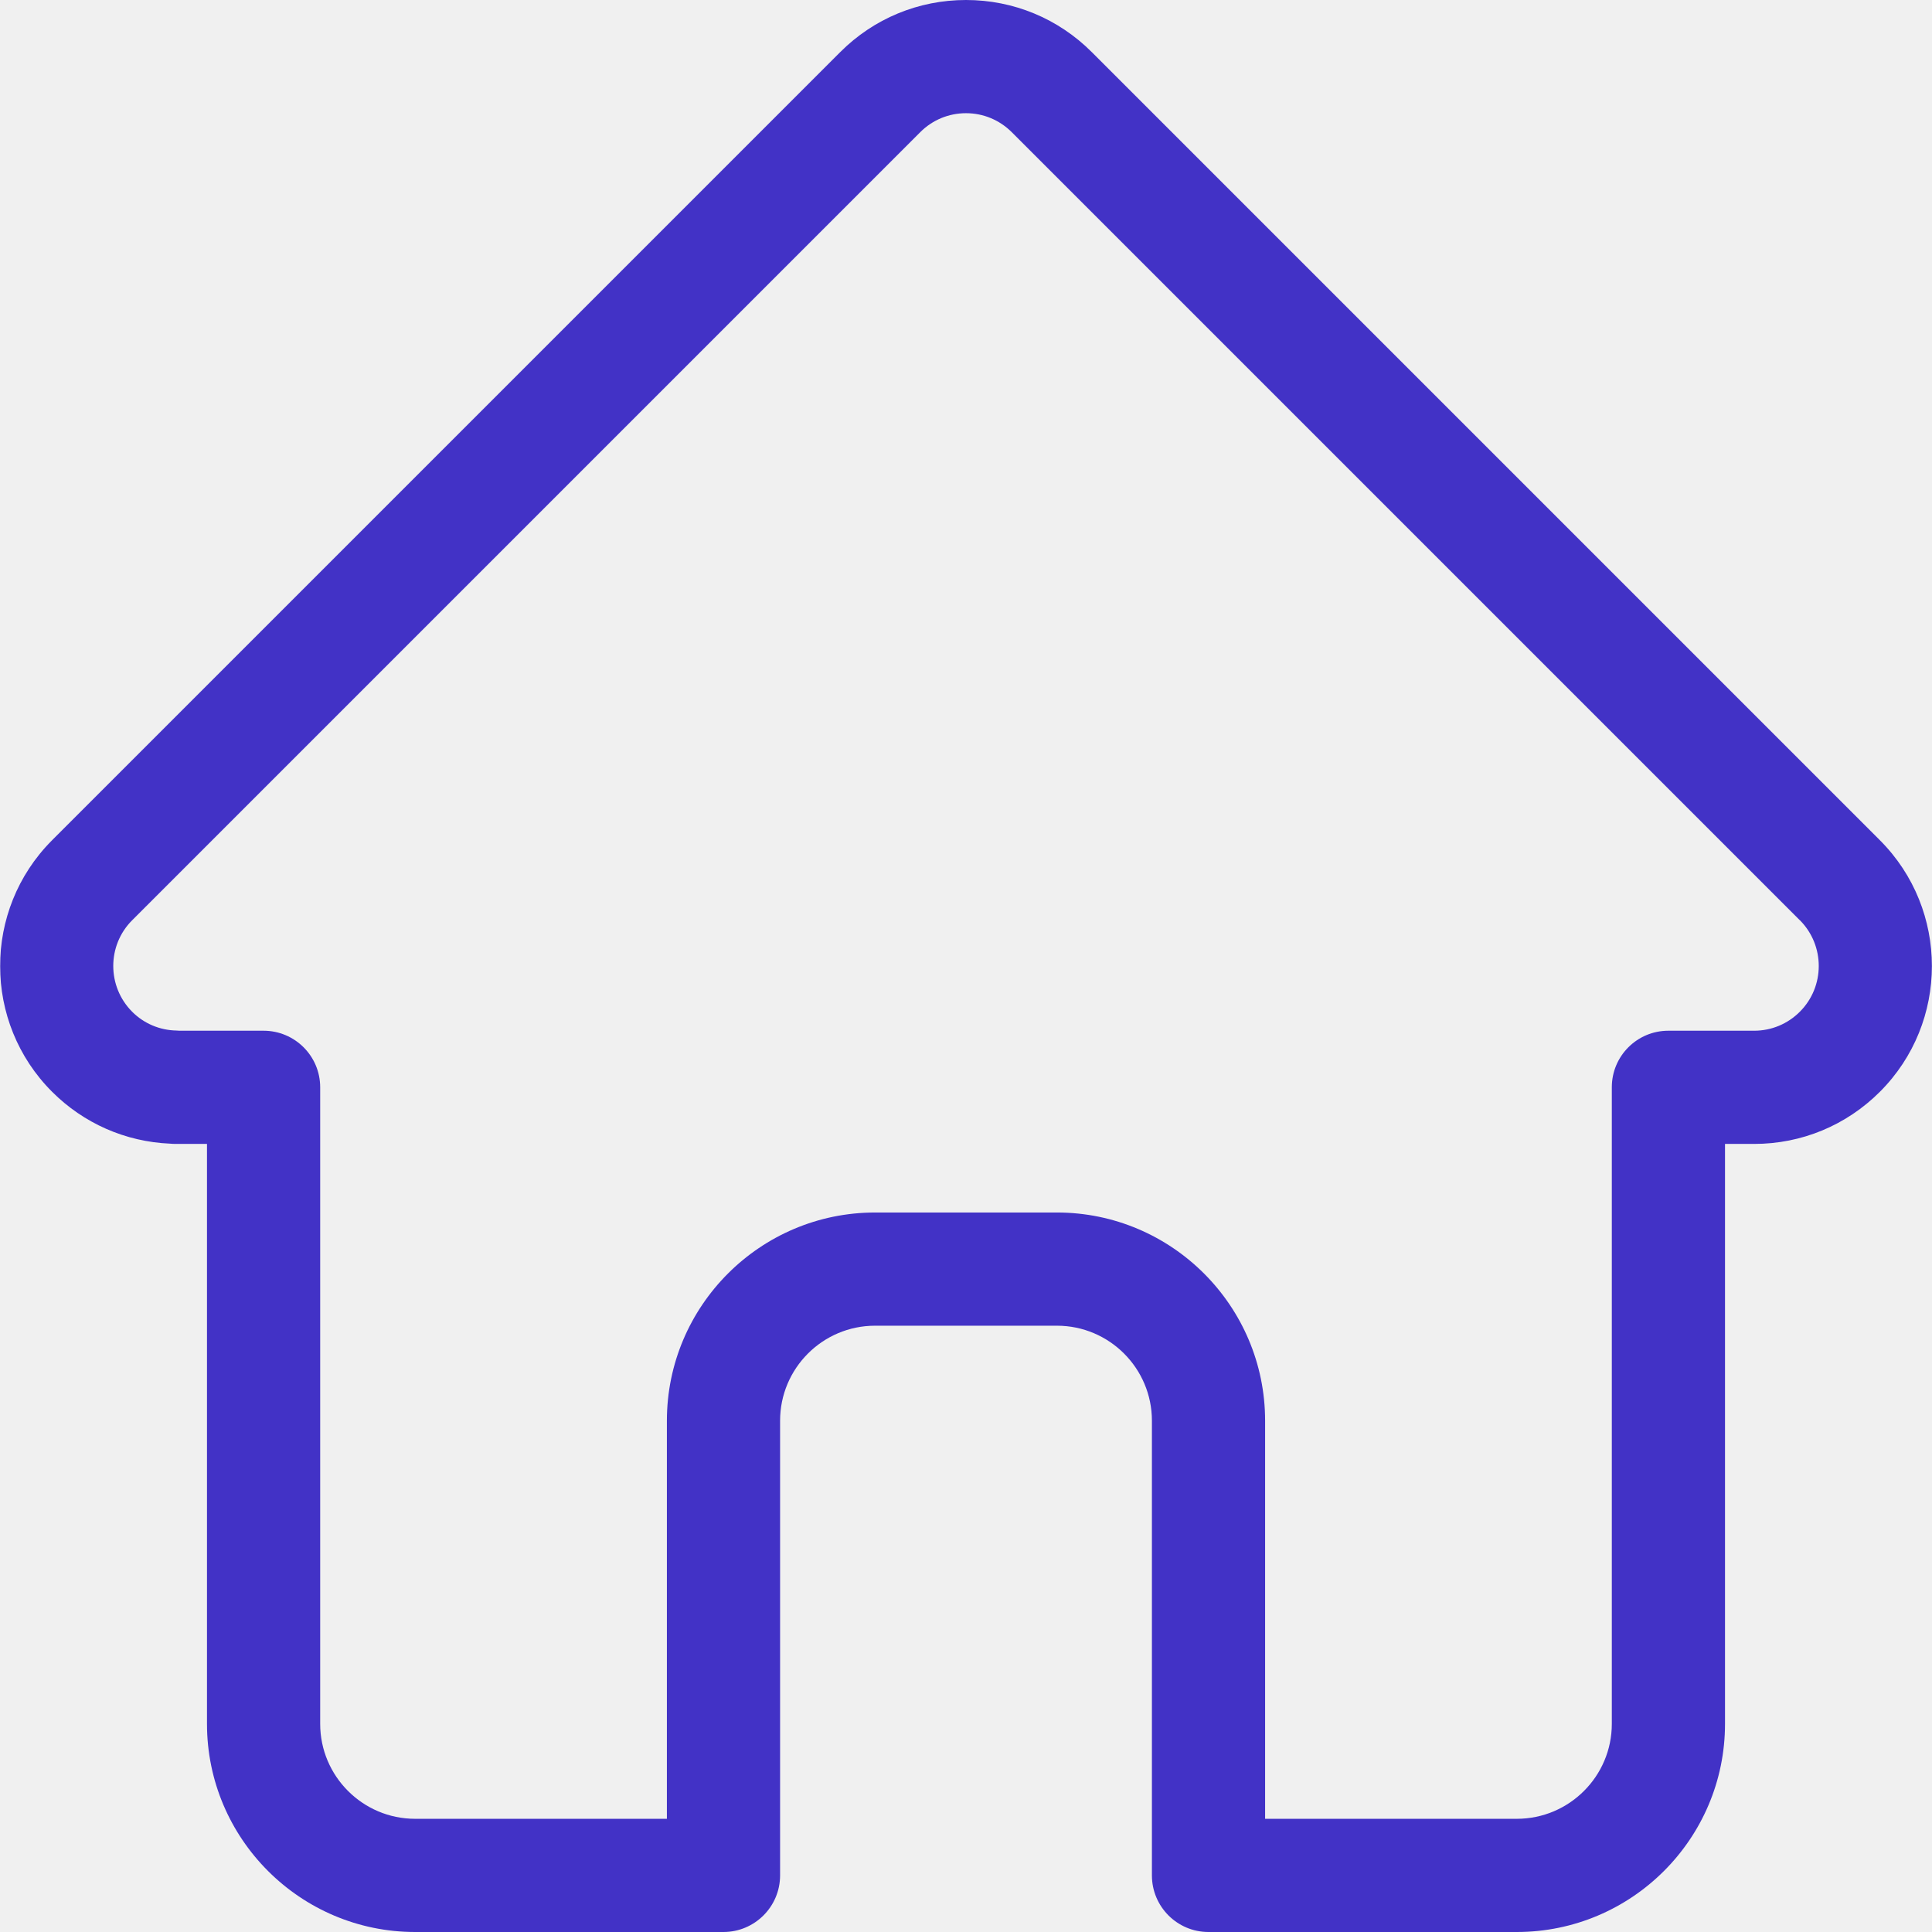
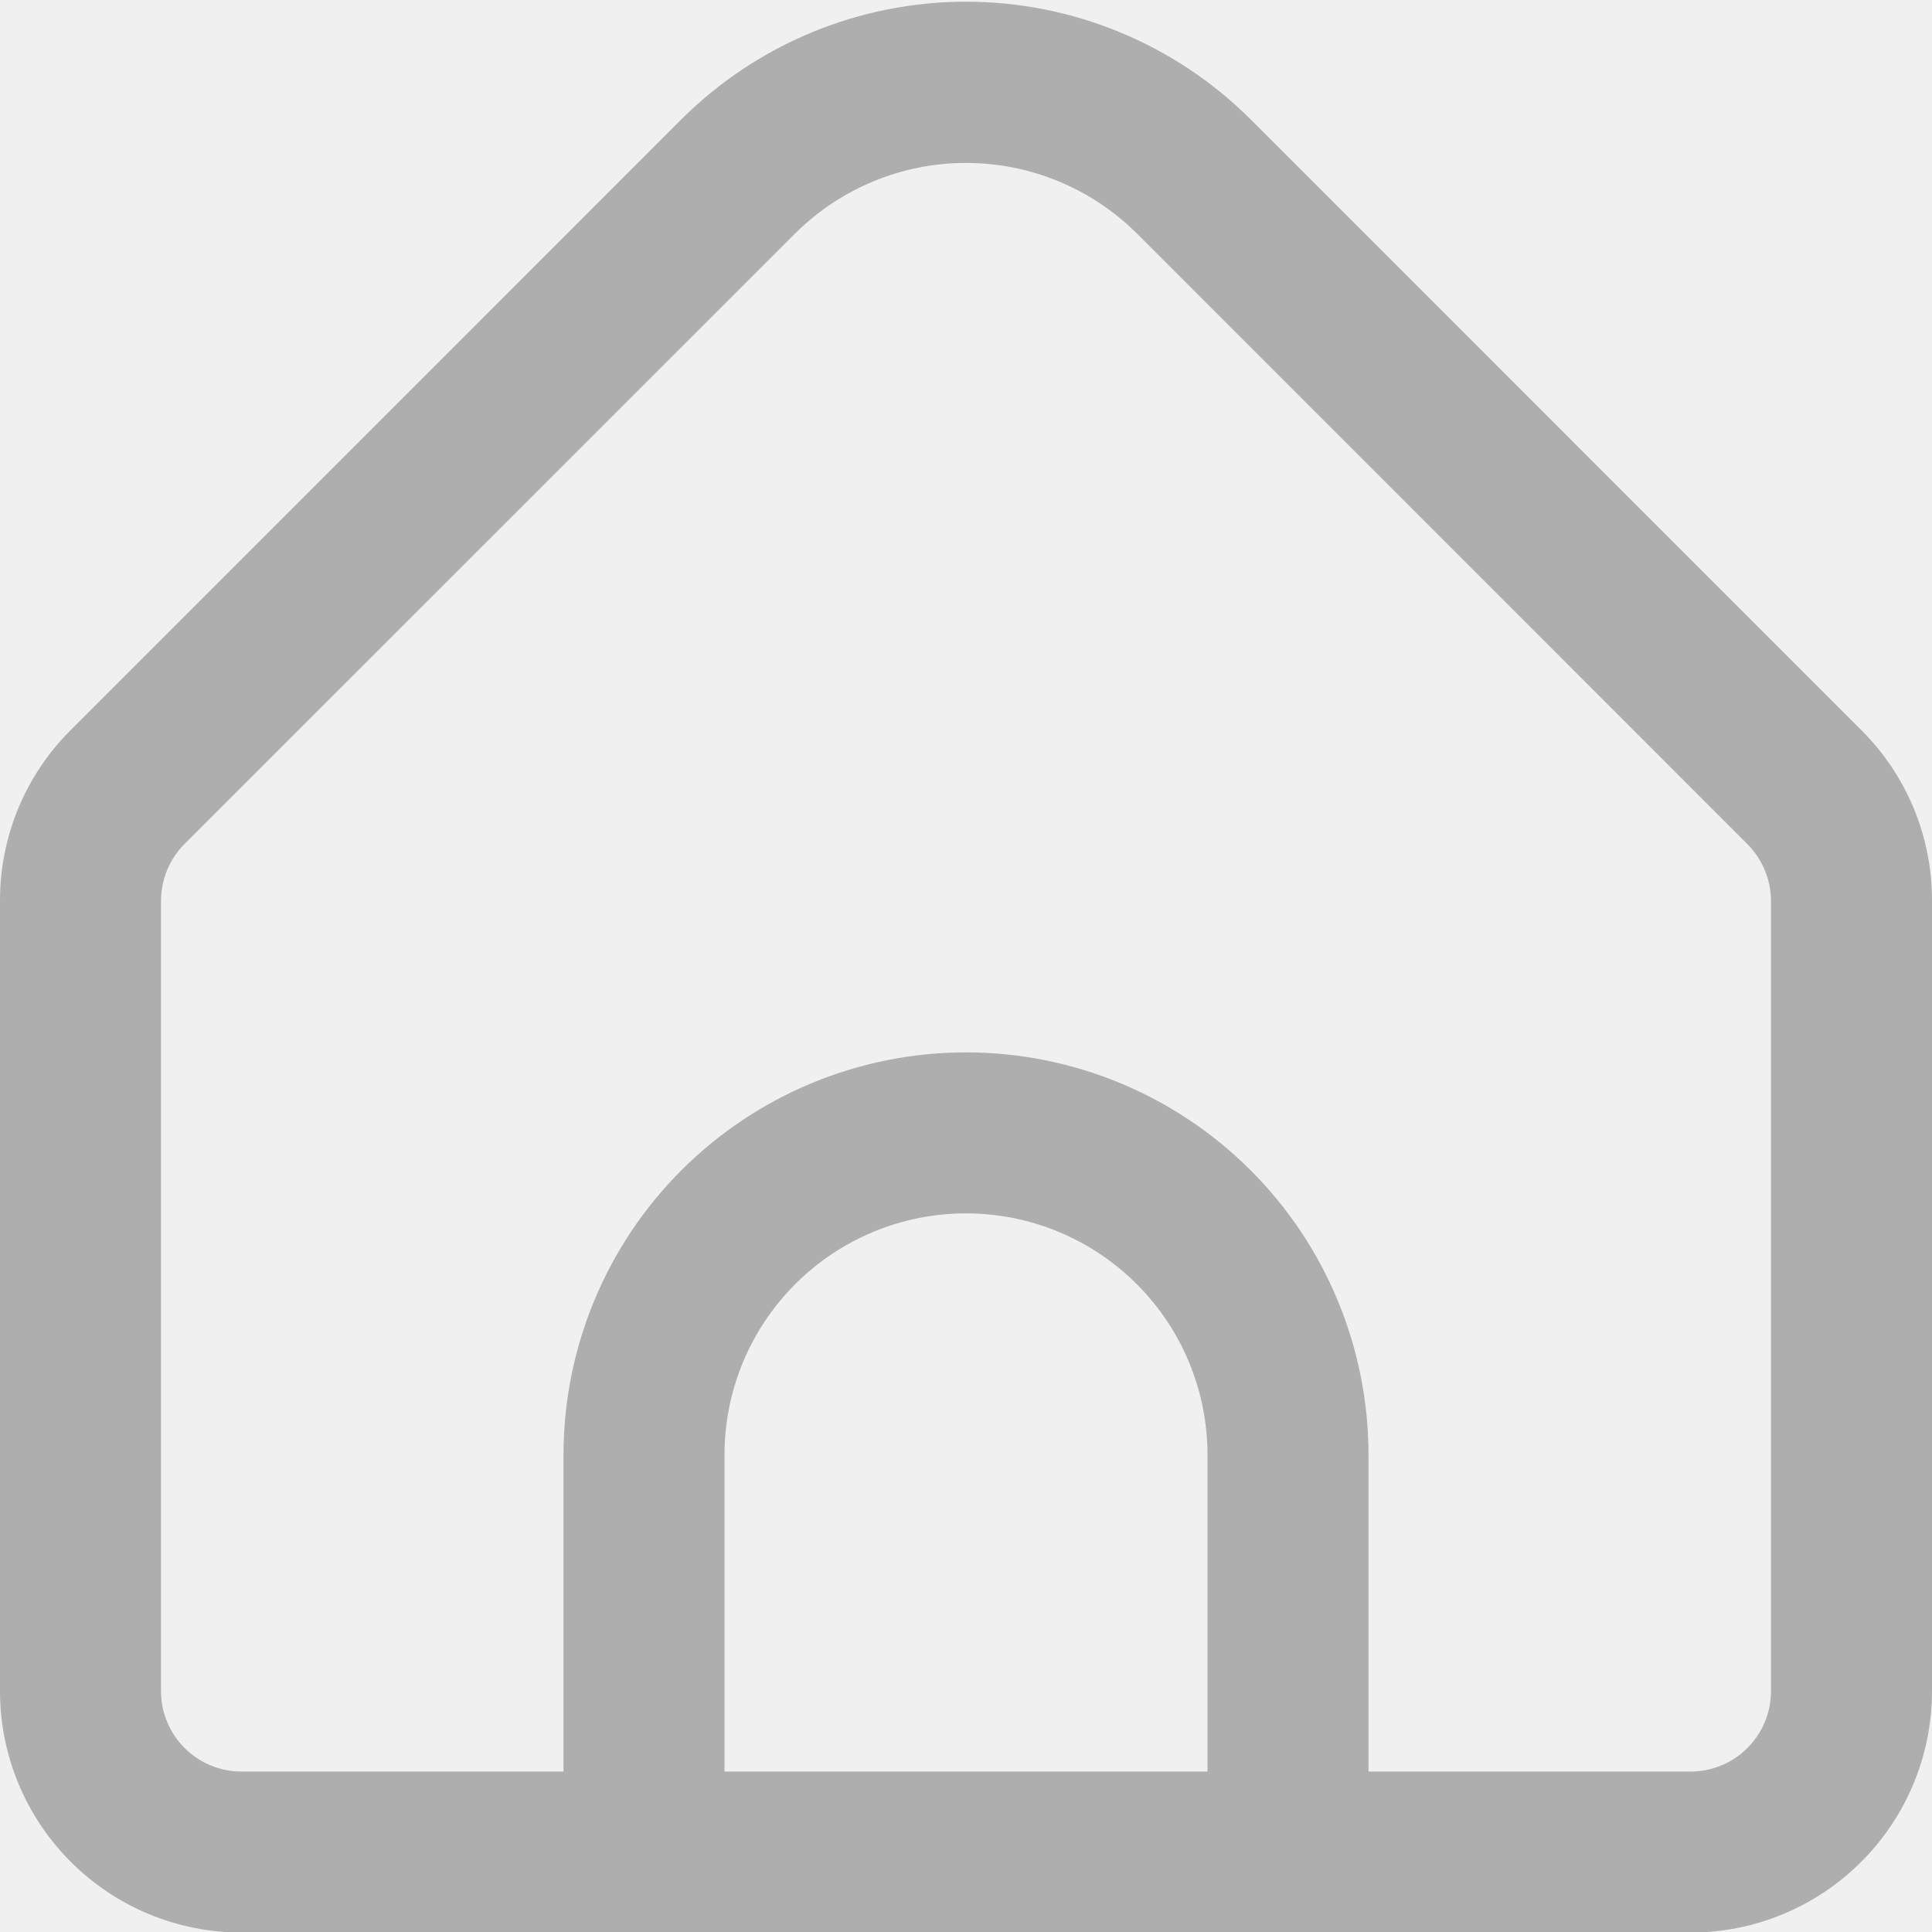
- <svg xmlns="http://www.w3.org/2000/svg" width="22" height="22" viewBox="0 0 22 22" fill="none">
-   <mask id="mask0_465_1472" style="mask-type:alpha" x="0" y="0" width="22" height="22">
-     <path fill-rule="evenodd" clip-rule="evenodd" d="M0 6.10352e-05H22V22H0V6.10352e-05Z" fill="#301212" />
-   </mask>
-   <g mask="url(#mask0_465_1472)">
-     <path fill-rule="evenodd" clip-rule="evenodd" d="M20.495 11.521C20.356 11.66 20.171 11.737 19.975 11.737H18.998C18.642 11.737 18.354 12.025 18.354 12.381V19.63C18.354 20.226 17.869 20.711 17.272 20.711H14.406V16.178C14.406 14.871 13.343 13.807 12.035 13.807H9.965C8.657 13.807 7.594 14.871 7.594 16.178V20.711H4.727C4.131 20.711 3.646 20.226 3.646 19.63V12.381C3.646 12.025 3.357 11.737 3.001 11.737H2.042C2.032 11.736 2.022 11.735 2.012 11.735C1.82 11.732 1.64 11.656 1.505 11.521C1.218 11.233 1.218 10.766 1.505 10.479C1.505 10.479 1.505 10.479 1.505 10.479L1.506 10.478L10.479 1.505C10.618 1.366 10.803 1.289 11 1.289C11.197 1.289 11.381 1.366 11.521 1.505L20.492 10.476C20.494 10.478 20.495 10.479 20.497 10.48C20.782 10.768 20.782 11.234 20.495 11.521H20.495ZM21.408 9.569C21.407 9.568 21.407 9.568 21.406 9.567L12.432 0.593C12.05 0.211 11.541 0 11 0C10.459 0 9.95 0.211 9.568 0.593L0.598 9.563C0.595 9.566 0.592 9.569 0.589 9.572C-0.196 10.362 -0.195 11.644 0.593 12.432C0.953 12.792 1.428 13.001 1.937 13.023C1.958 13.025 1.978 13.026 1.999 13.026H2.357V19.63C2.357 20.937 3.42 22 4.727 22H8.238C8.594 22 8.883 21.711 8.883 21.355V16.178C8.883 15.581 9.368 15.096 9.965 15.096H12.035C12.632 15.096 13.117 15.581 13.117 16.178V21.355C13.117 21.711 13.405 22 13.761 22H17.272C18.58 22 19.643 20.937 19.643 19.63V13.026H19.975C20.515 13.026 21.024 12.815 21.407 12.432C22.196 11.643 22.196 10.359 21.408 9.569L21.408 9.569Z" fill="#4232C6" />
+ <svg xmlns="http://www.w3.org/2000/svg" width="24" height="24" viewBox="0 0 24 24" fill="none">
+   <g clip-path="url(#clip0_682_4891)">
+     <path d="M23.121 9.069L15.536 1.483C14.597 0.547 13.326 0.021 12 0.021C10.674 0.021 9.403 0.547 8.464 1.483L0.879 9.069C0.599 9.347 0.378 9.677 0.227 10.041C0.076 10.406 -0.001 10.796 1.20795e-05 11.19V21.007C1.20795e-05 21.803 0.316 22.566 0.879 23.128C1.441 23.691 2.204 24.007 3 24.007H21C21.796 24.007 22.559 23.691 23.121 23.128C23.684 22.566 24 21.803 24 21.007V11.19C24.001 10.796 23.924 10.406 23.773 10.041C23.622 9.677 23.401 9.347 23.121 9.069ZM15 22.007H9V18.073C9 17.277 9.316 16.514 9.879 15.952C10.441 15.389 11.204 15.073 12 15.073C12.796 15.073 13.559 15.389 14.121 15.952C14.684 16.514 15 17.277 15 18.073V22.007ZM22 21.007C22 21.272 21.895 21.527 21.707 21.714C21.52 21.902 21.265 22.007 21 22.007H17V18.073C17 16.747 16.473 15.475 15.536 14.538C14.598 13.6 13.326 13.073 12 13.073C10.674 13.073 9.402 13.6 8.464 14.538C7.527 15.475 7 16.747 7 18.073V22.007H3C2.735 22.007 2.48 21.902 2.293 21.714C2.105 21.527 2 21.272 2 21.007V11.19C2.001 10.925 2.106 10.671 2.293 10.483L9.878 2.9C10.442 2.339 11.205 2.024 12 2.024C12.795 2.024 13.558 2.339 14.122 2.9L21.707 10.486C21.893 10.673 21.998 10.926 22 11.19V21.007Z" fill="#AEAEAE" />
  </g>
+   <defs>
+     <clipPath id="clip0_682_4891">
+       <rect width="24" height="24" fill="white" />
+     </clipPath>
+   </defs>
</svg>
